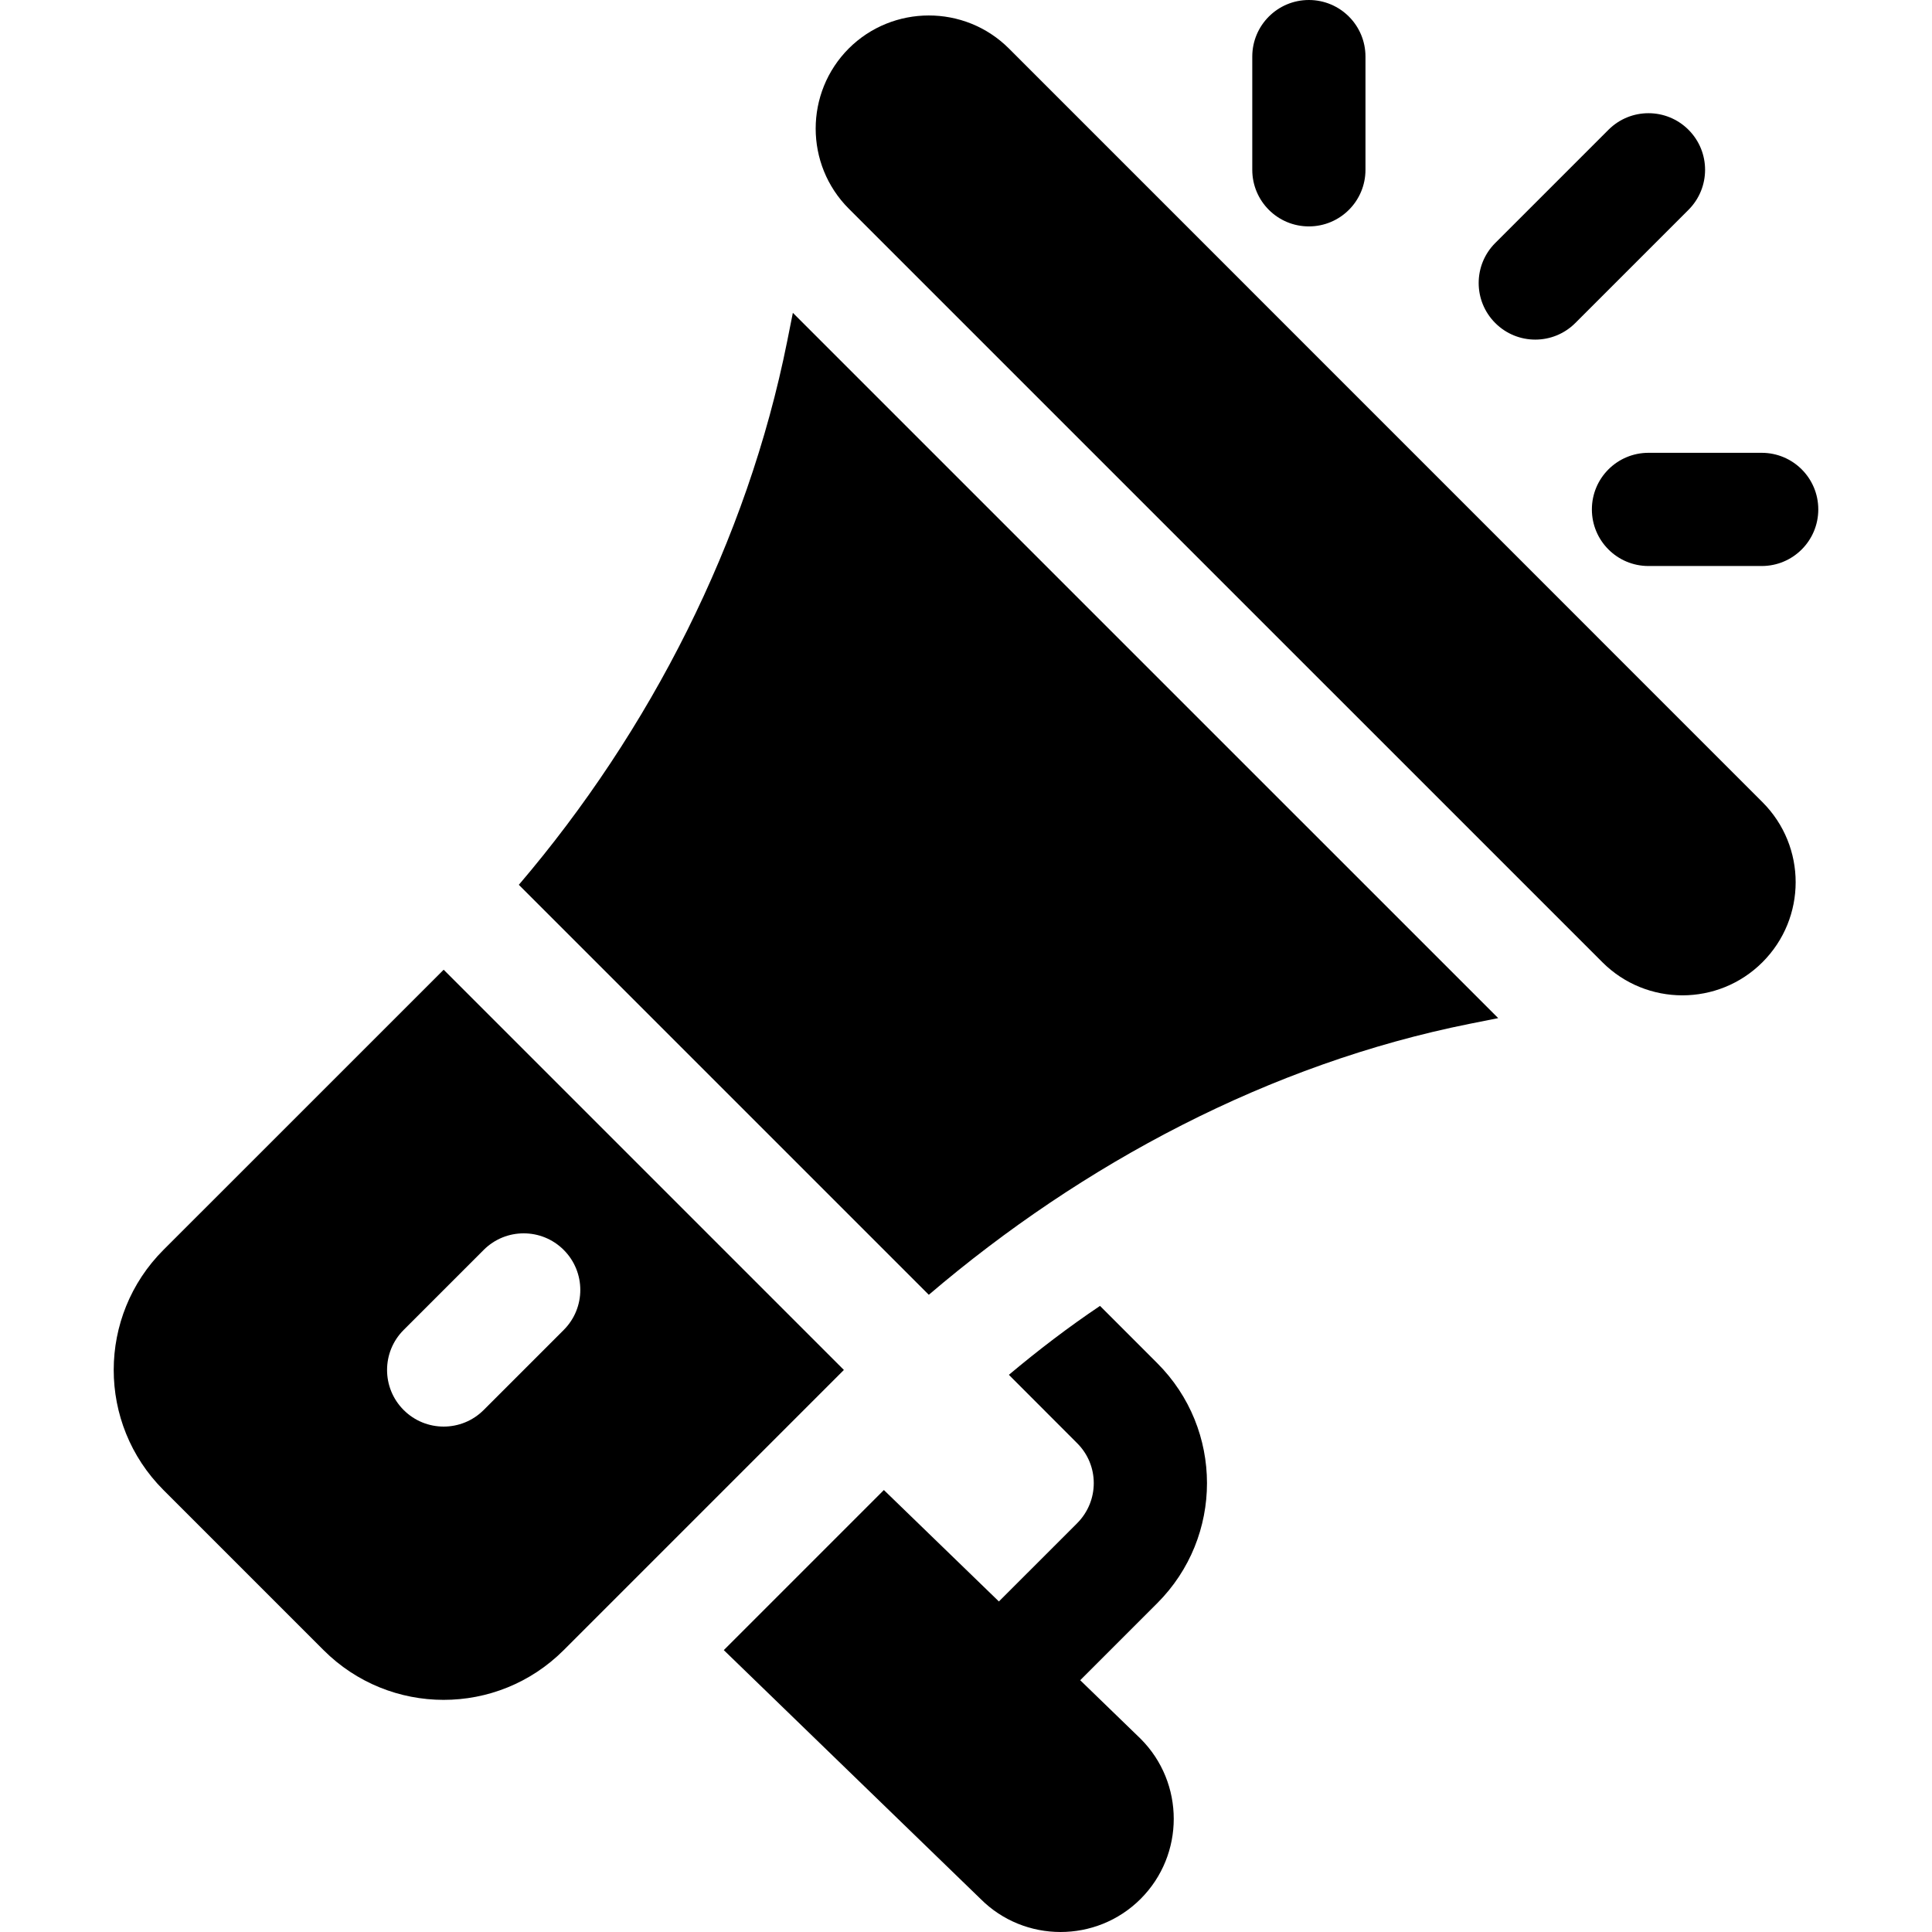
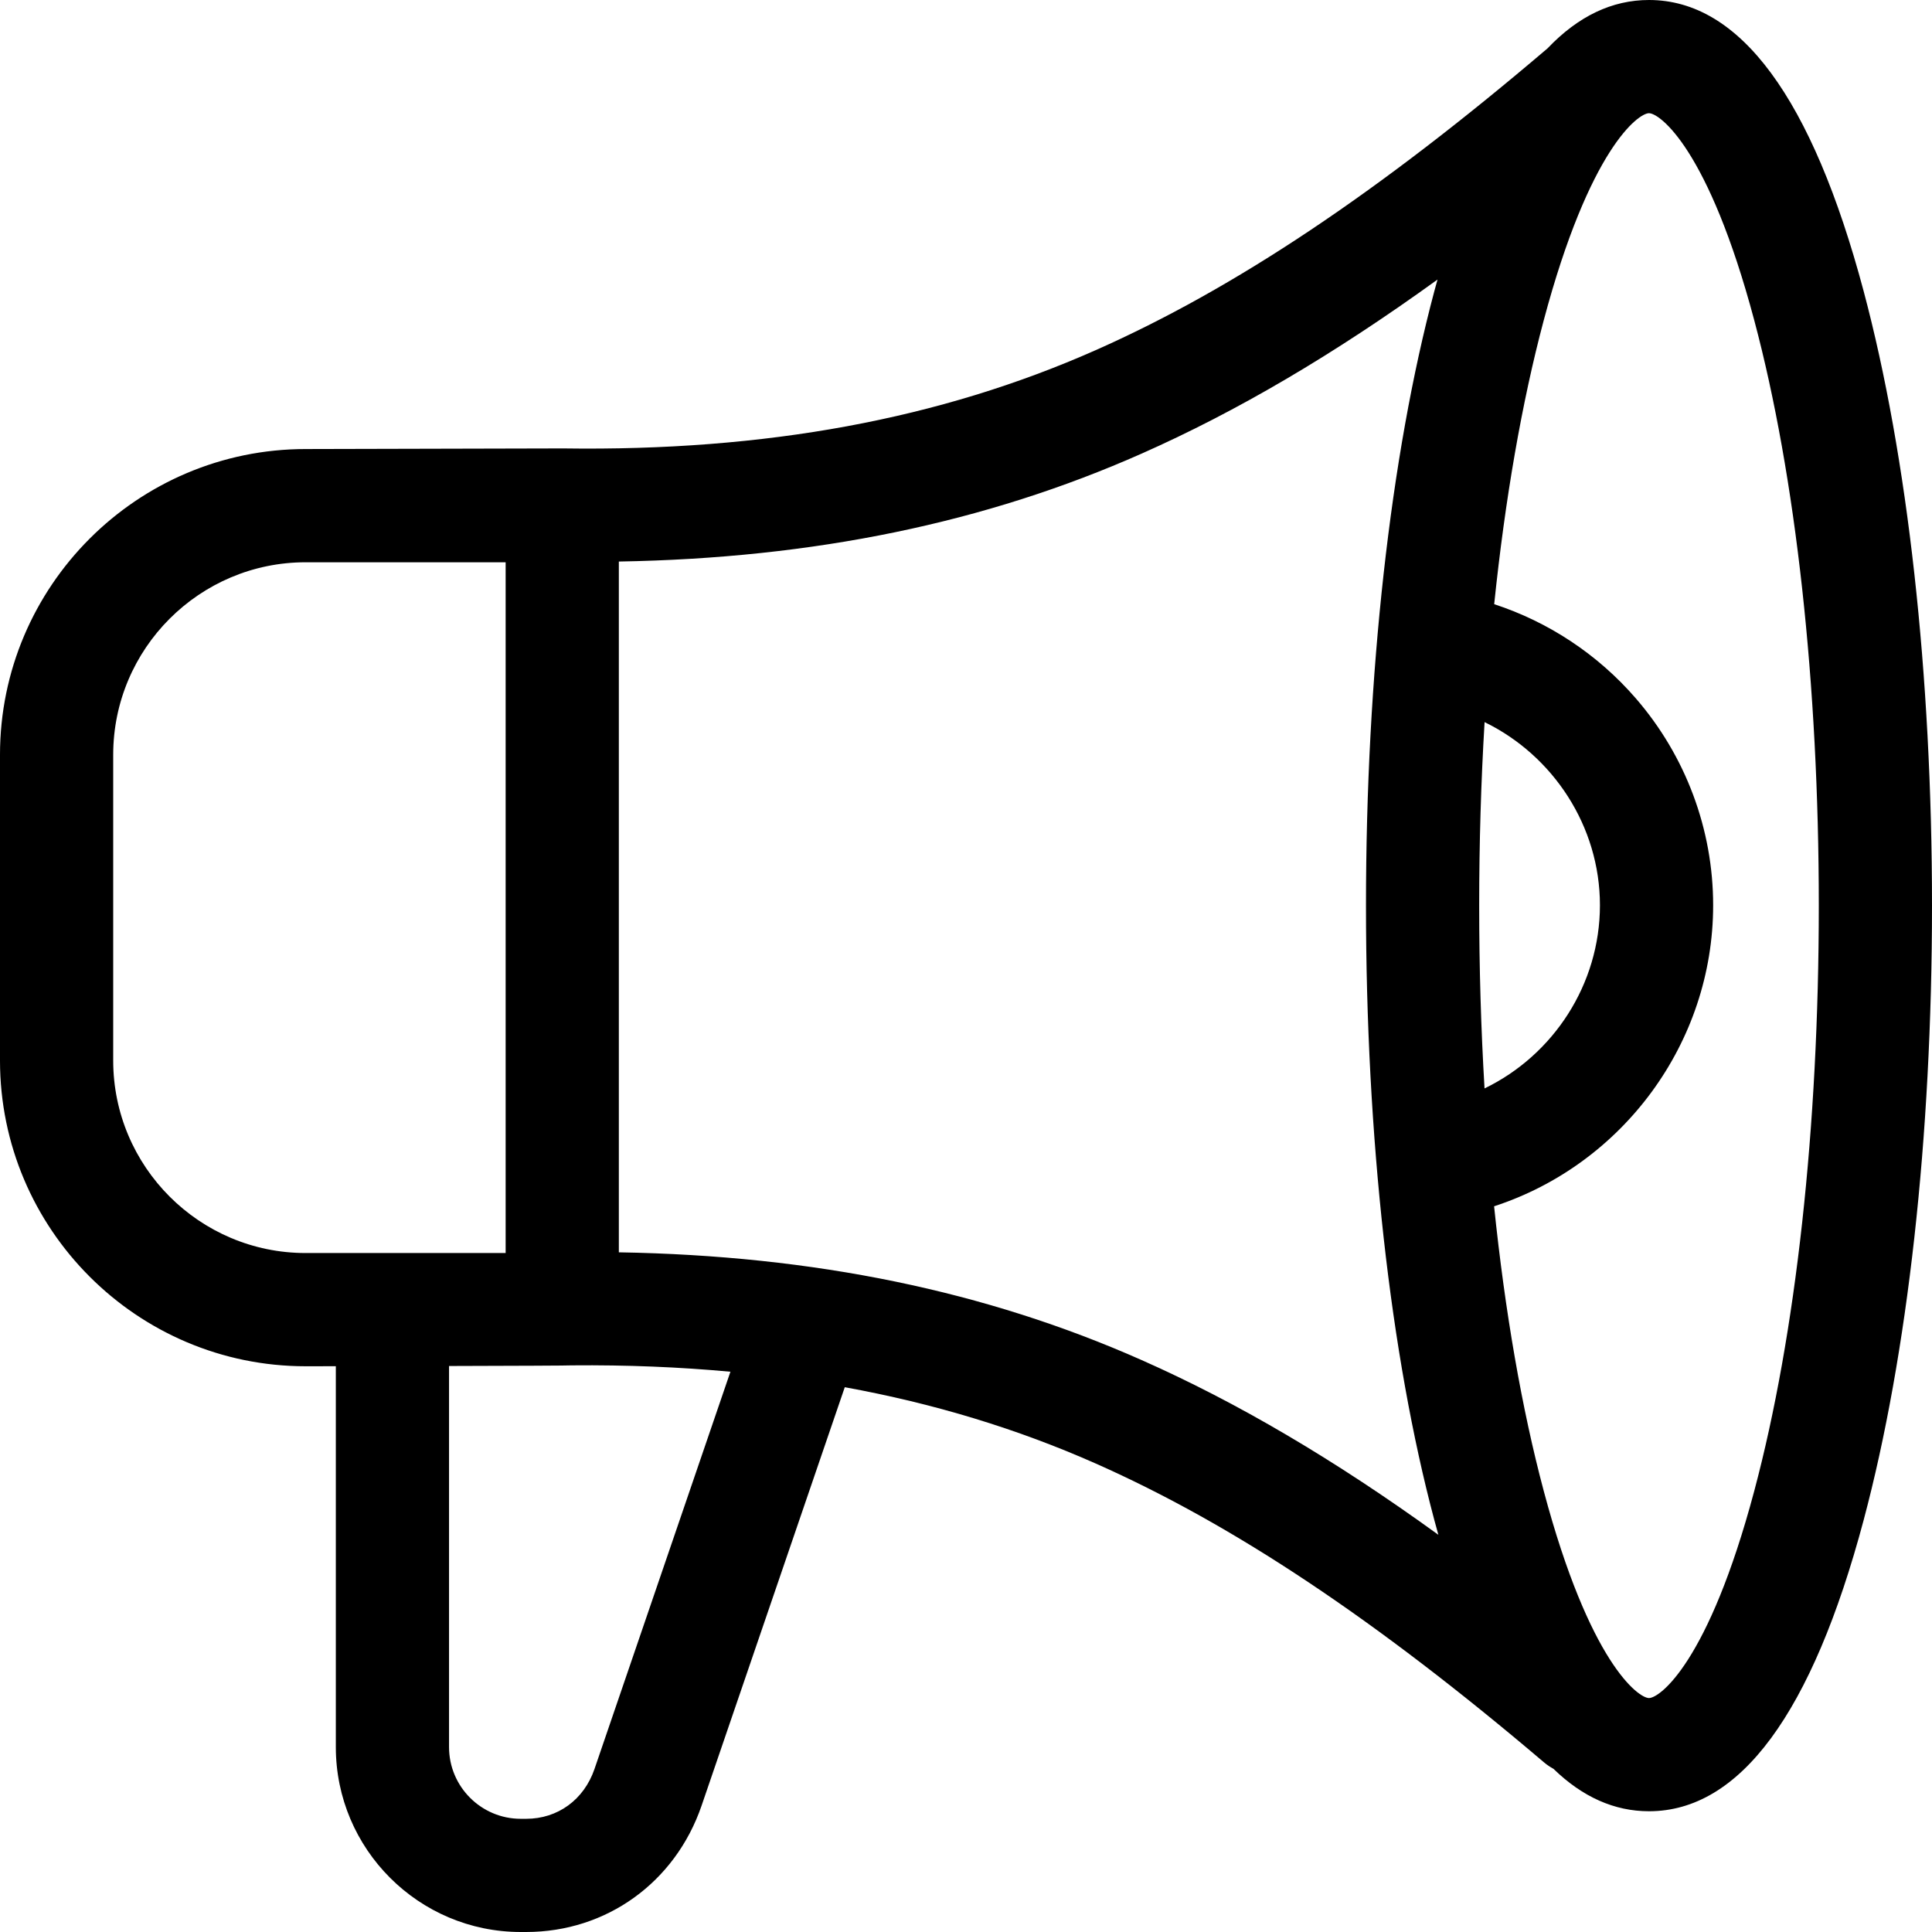
- <svg xmlns="http://www.w3.org/2000/svg" version="1.1" id="Capa_1" x="0px" y="0px" viewBox="0 0 511.999 511.999" style="enable-background:new 0 0 511.999 511.999;" xml:space="preserve">
-   <g>
-     <g>
-       <path d="M467.069,212.578L267.381,12.861c-11.777-11.748-30.828-11.609-42.451-0.015c-11.689,11.719-11.689,30.747,0,42.451    L424.647,255c11.7,11.7,30.721,11.7,42.422,0C478.801,243.268,478.801,224.308,467.069,212.578z" />
-     </g>
-   </g>
-   <g>
-     <g>
-       <path d="M210.115,82.905l-1.503,7.534c-10.587,52.958-36.317,103.269-71.118,144.046l108.647,108.647    c40.772-34.794,90.39-61.215,143.35-71.815l7.548-1.503L210.115,82.905z" />
-     </g>
-   </g>
-   <g>
-     <g>
-       <path d="M117.575,256.989l-74.253,74.238c-17.545,17.545-17.618,46.029,0,63.647l42.422,42.422    c17.545,17.545,46.029,17.617,63.647,0l74.246-74.246L117.575,256.989z M128.181,373.664c-5.859,5.859-15.352,5.859-21.211,0    c-5.859-5.859-5.859-15.352,0-21.211l21.211-21.211c5.859-5.859,15.352-5.859,21.211,0c5.859,5.859,5.859,15.352,0,21.211    L128.181,373.664z" />
-     </g>
-   </g>
-   <g>
-     <g>
-       <path d="M286.266,445.278l20.405-20.405c17.619-17.616,17.561-46.1,0.001-63.631l-15.156-15.167    c-8.377,5.627-16.377,11.741-24.155,18.265l18.1,18.127c5.845,5.815,5.886,15.279,0,21.196l-20.742,20.742l-30.482-29.533    l-42.424,42.424l68.057,65.947c11.614,11.644,30.683,11.71,42.407-0.015c11.704-11.704,11.704-30.732,0-42.437L286.266,445.278z" />
-     </g>
-   </g>
-   <g>
-     <g>
-       <path d="M346.864,0c-8.291,0-15,6.709-15,15v30c0,8.291,6.709,15,15,15c8.291,0,15-6.709,15-15V15    C361.864,6.709,355.155,0,346.864,0z" />
-     </g>
-   </g>
-   <g>
-     <g>
-       <path d="M466.864,120h-30c-8.291,0-15,6.709-15,15s6.709,15,15,15h30c8.291,0,15-6.709,15-15S475.155,120,466.864,120z" />
-     </g>
-   </g>
-   <g>
-     <g>
-       <path d="M447.469,34.394c-5.859-5.859-15.352-5.859-21.211,0l-30,30c-5.859,5.859-5.859,15.352,0,21.211s15.352,5.86,21.211,0    l30-30C453.328,49.746,453.328,40.253,447.469,34.394z" />
-     </g>
-   </g>
-   <g>
- </g>
-   <g>
- </g>
-   <g>
- </g>
-   <g>
- </g>
-   <g>
- </g>
-   <g>
- </g>
-   <g>
- </g>
-   <g>
- </g>
-   <g>
- </g>
-   <g>
- </g>
-   <g>
- </g>
-   <g>
- </g>
-   <g>
- </g>
-   <g>
- </g>
-   <g>
- </g>
+ <svg xmlns="http://www.w3.org/2000/svg" height="512pt" viewBox="0 0 512 512" width="512pt">
+   <path d="m493.887 77.164c-13.656-51.203-32.793-77.164-56.887-77.164-9.793 0-18.766 4.289-26.887 12.816-44.891 38.25-82.938 63.664-119.723 79.969-41.305 18.305-87.492 26.824-141.172 26.051-.789-.016-68.219.164-68.219.164-44.664 0-81 36.348-81 81.023v81.027c0 44.676 36.336 81.023 81 81.023 0 0 3.105-.004 8-.012v100.938c0 27.02 21.98 49 49 49h1.449c21.242 0 39.48-13.121 46.465-33.445l37.961-110.93c23.652 4.309 45.723 11.02 66.52 20.234 36.477 16.168 74.223 41.328 118.777 79.18.793.676 1.641 1.242 2.52 1.723 7.699 7.473 16.145 11.238 25.309 11.238 24.094 0 43.23-25.961 56.887-77.164 11.68-43.805 18.113-101.633 18.113-162.836s-6.434-119.031-18.113-162.836zm-101.887 162.836c0-16.574.484-32.859 1.43-48.633 18.16 8.844 30.57 27.594 30.57 48.523 0 20.941-12.305 39.707-30.582 48.555-.938-15.715-1.418-31.938-1.418-48.445zm-362 41.051v-81.027c0-28.129 22.879-51.016 51-51.016h53v183.059h-53c-28.121 0-51-22.887-51-51.016zm127.539 187.77c-2.797 8.129-9.727 13.18-18.09 13.18h-1.449c-10.477 0-19-8.523-19-19v-100.996c16.488-.043 32.184-.098 32.578-.168 14.543-.133 28.512.441 41.992 1.684zm145.008-108.387c-41.289-18.301-86.734-27.684-138.547-28.555v-183.066c51.742-.879 97.203-10.277 138.547-28.602 25.266-11.195 50.887-26.234 78.41-46.125-.281 1.02-.566 2.035-.844 3.074-11.68 43.805-18.113 101.637-18.113 162.84s6.434 119.035 18.113 162.836c.352 1.32.711 2.613 1.07 3.902-27.633-19.996-53.316-35.086-78.637-46.305zm162.352 34.672c-12.152 45.578-25.098 54.895-27.898 54.895s-15.746-9.316-27.898-54.895c-5.82-21.816-10.254-47.457-13.152-75.426 34.113-11.117 58.051-43.336 58.051-79.789 0-20.094-7.277-39.566-20.496-54.824-10.094-11.656-23.117-20.242-37.531-24.953 2.895-27.891 7.324-53.457 13.129-75.223 12.152-45.574 25.098-54.891 27.898-54.891s15.746 9.316 27.898 54.895c11.027 41.352 17.102 96.438 17.102 155.105s-6.074 113.754-17.102 155.105zm0 0" />
</svg>
